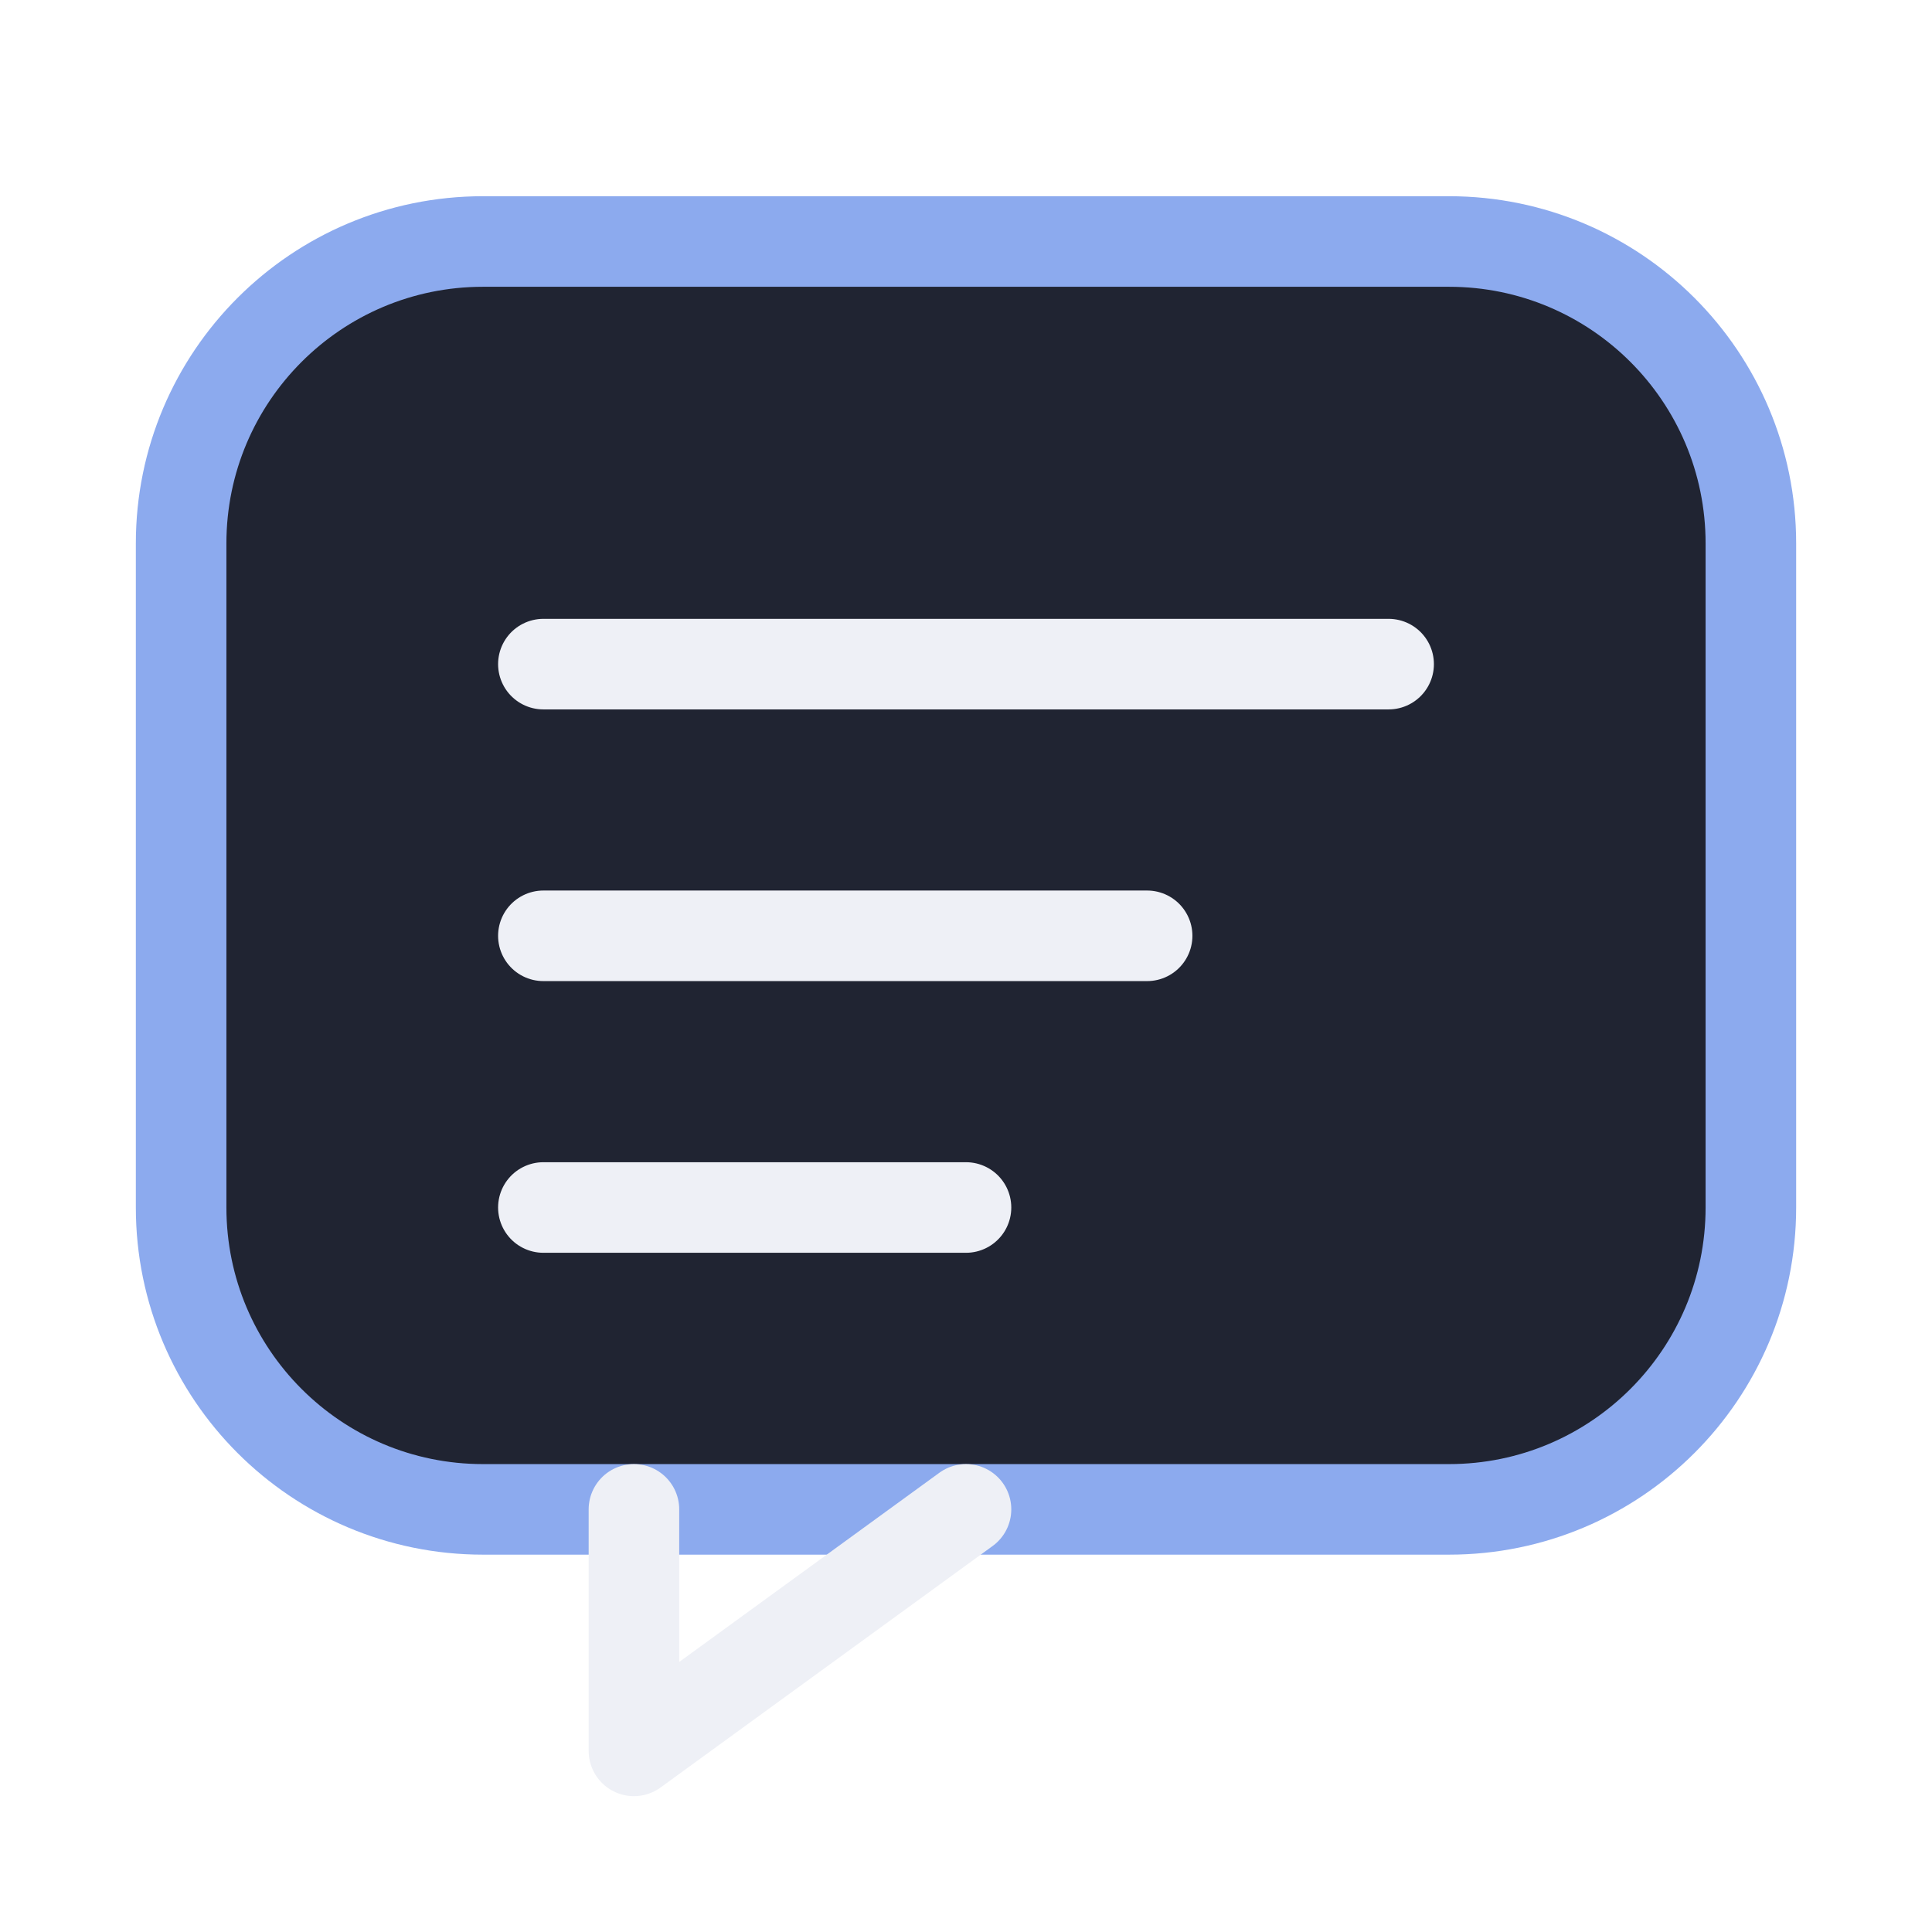
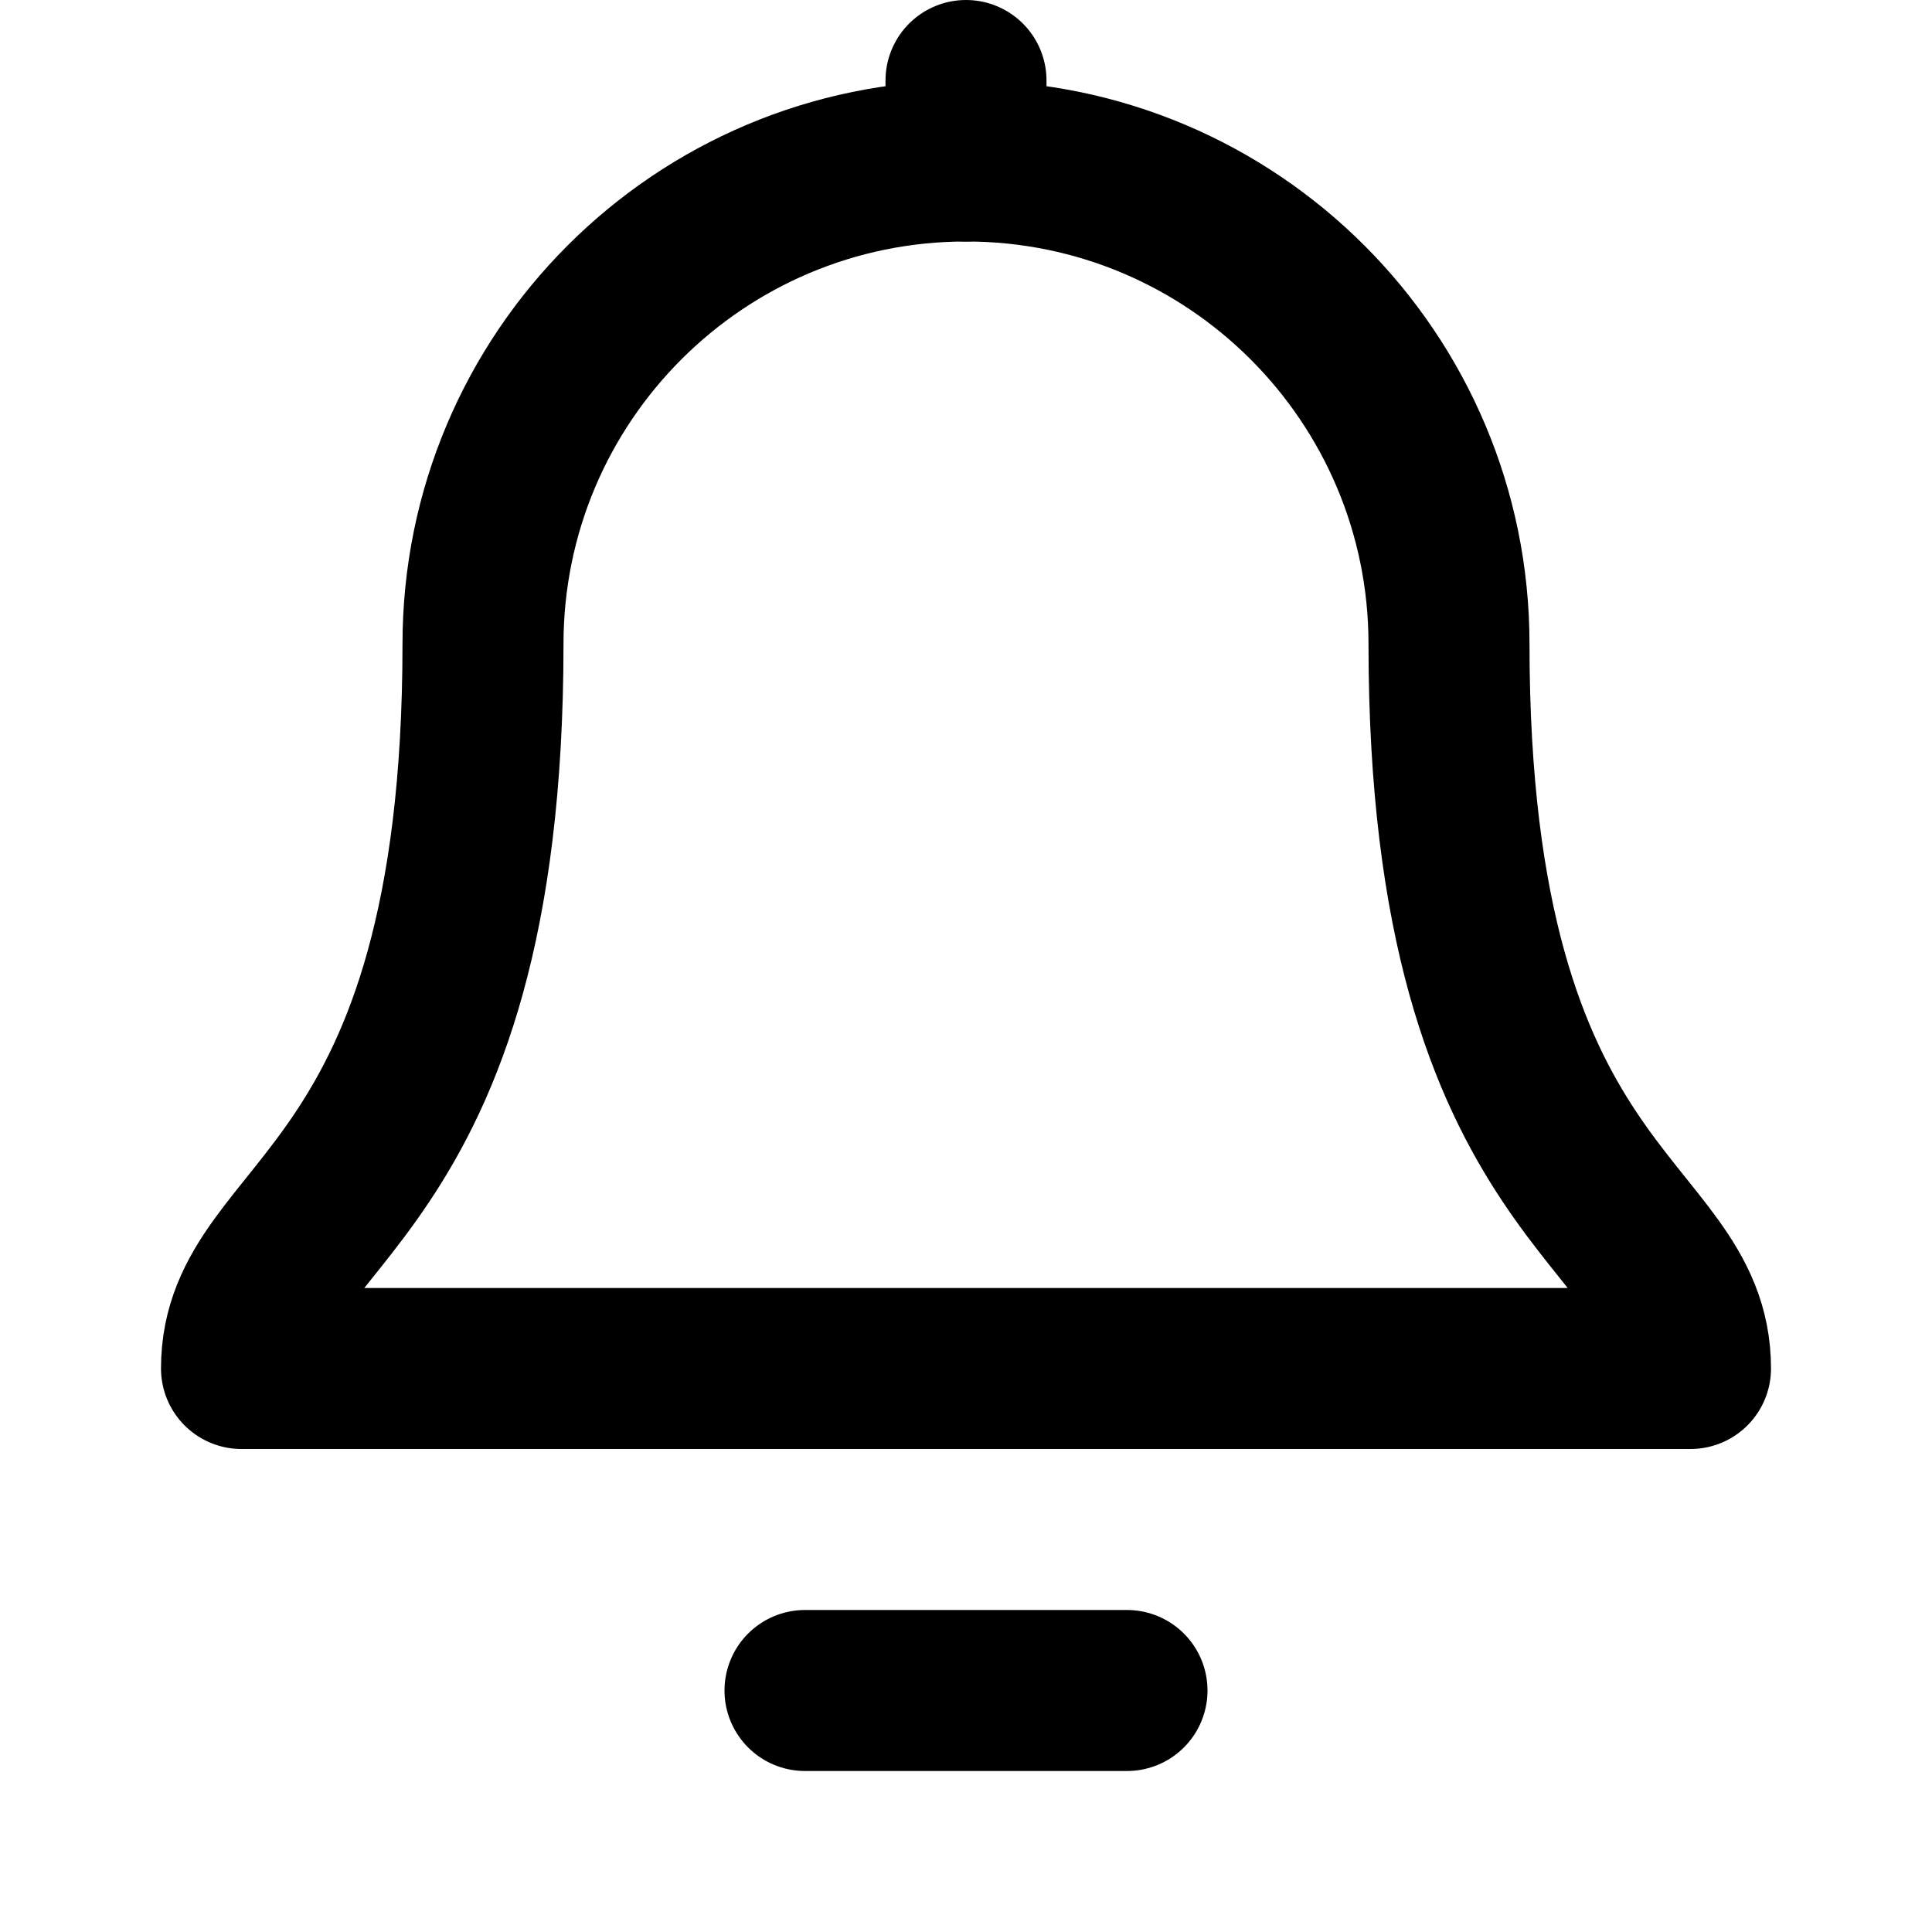
- <svg xmlns="http://www.w3.org/2000/svg" width="64" height="64" viewBox="0 0 64 64">
-   <rect x="6" y="8" width="52" height="42" rx="10" fill="#202432" stroke="#8caaee" stroke-width="3" />
-   <path d="M18 22h28M18 31h20M18 40h14M21 50v8l11-8" fill="none" stroke="#eef0f6" stroke-width="3" stroke-linecap="round" stroke-linejoin="round" />
+ <svg xmlns="http://www.w3.org/2000/svg" viewBox="0 0 24 24" fill="none" stroke="currentColor" stroke-width="2" stroke-linecap="round" stroke-linejoin="round">
+   <path d="M18 8a6 6 0 0 0-12 0c0 7-3 7-3 9h18c0-2-3-2-3-9Z" />
+   <path d="M10 21h4M12 2V1" />
</svg>
